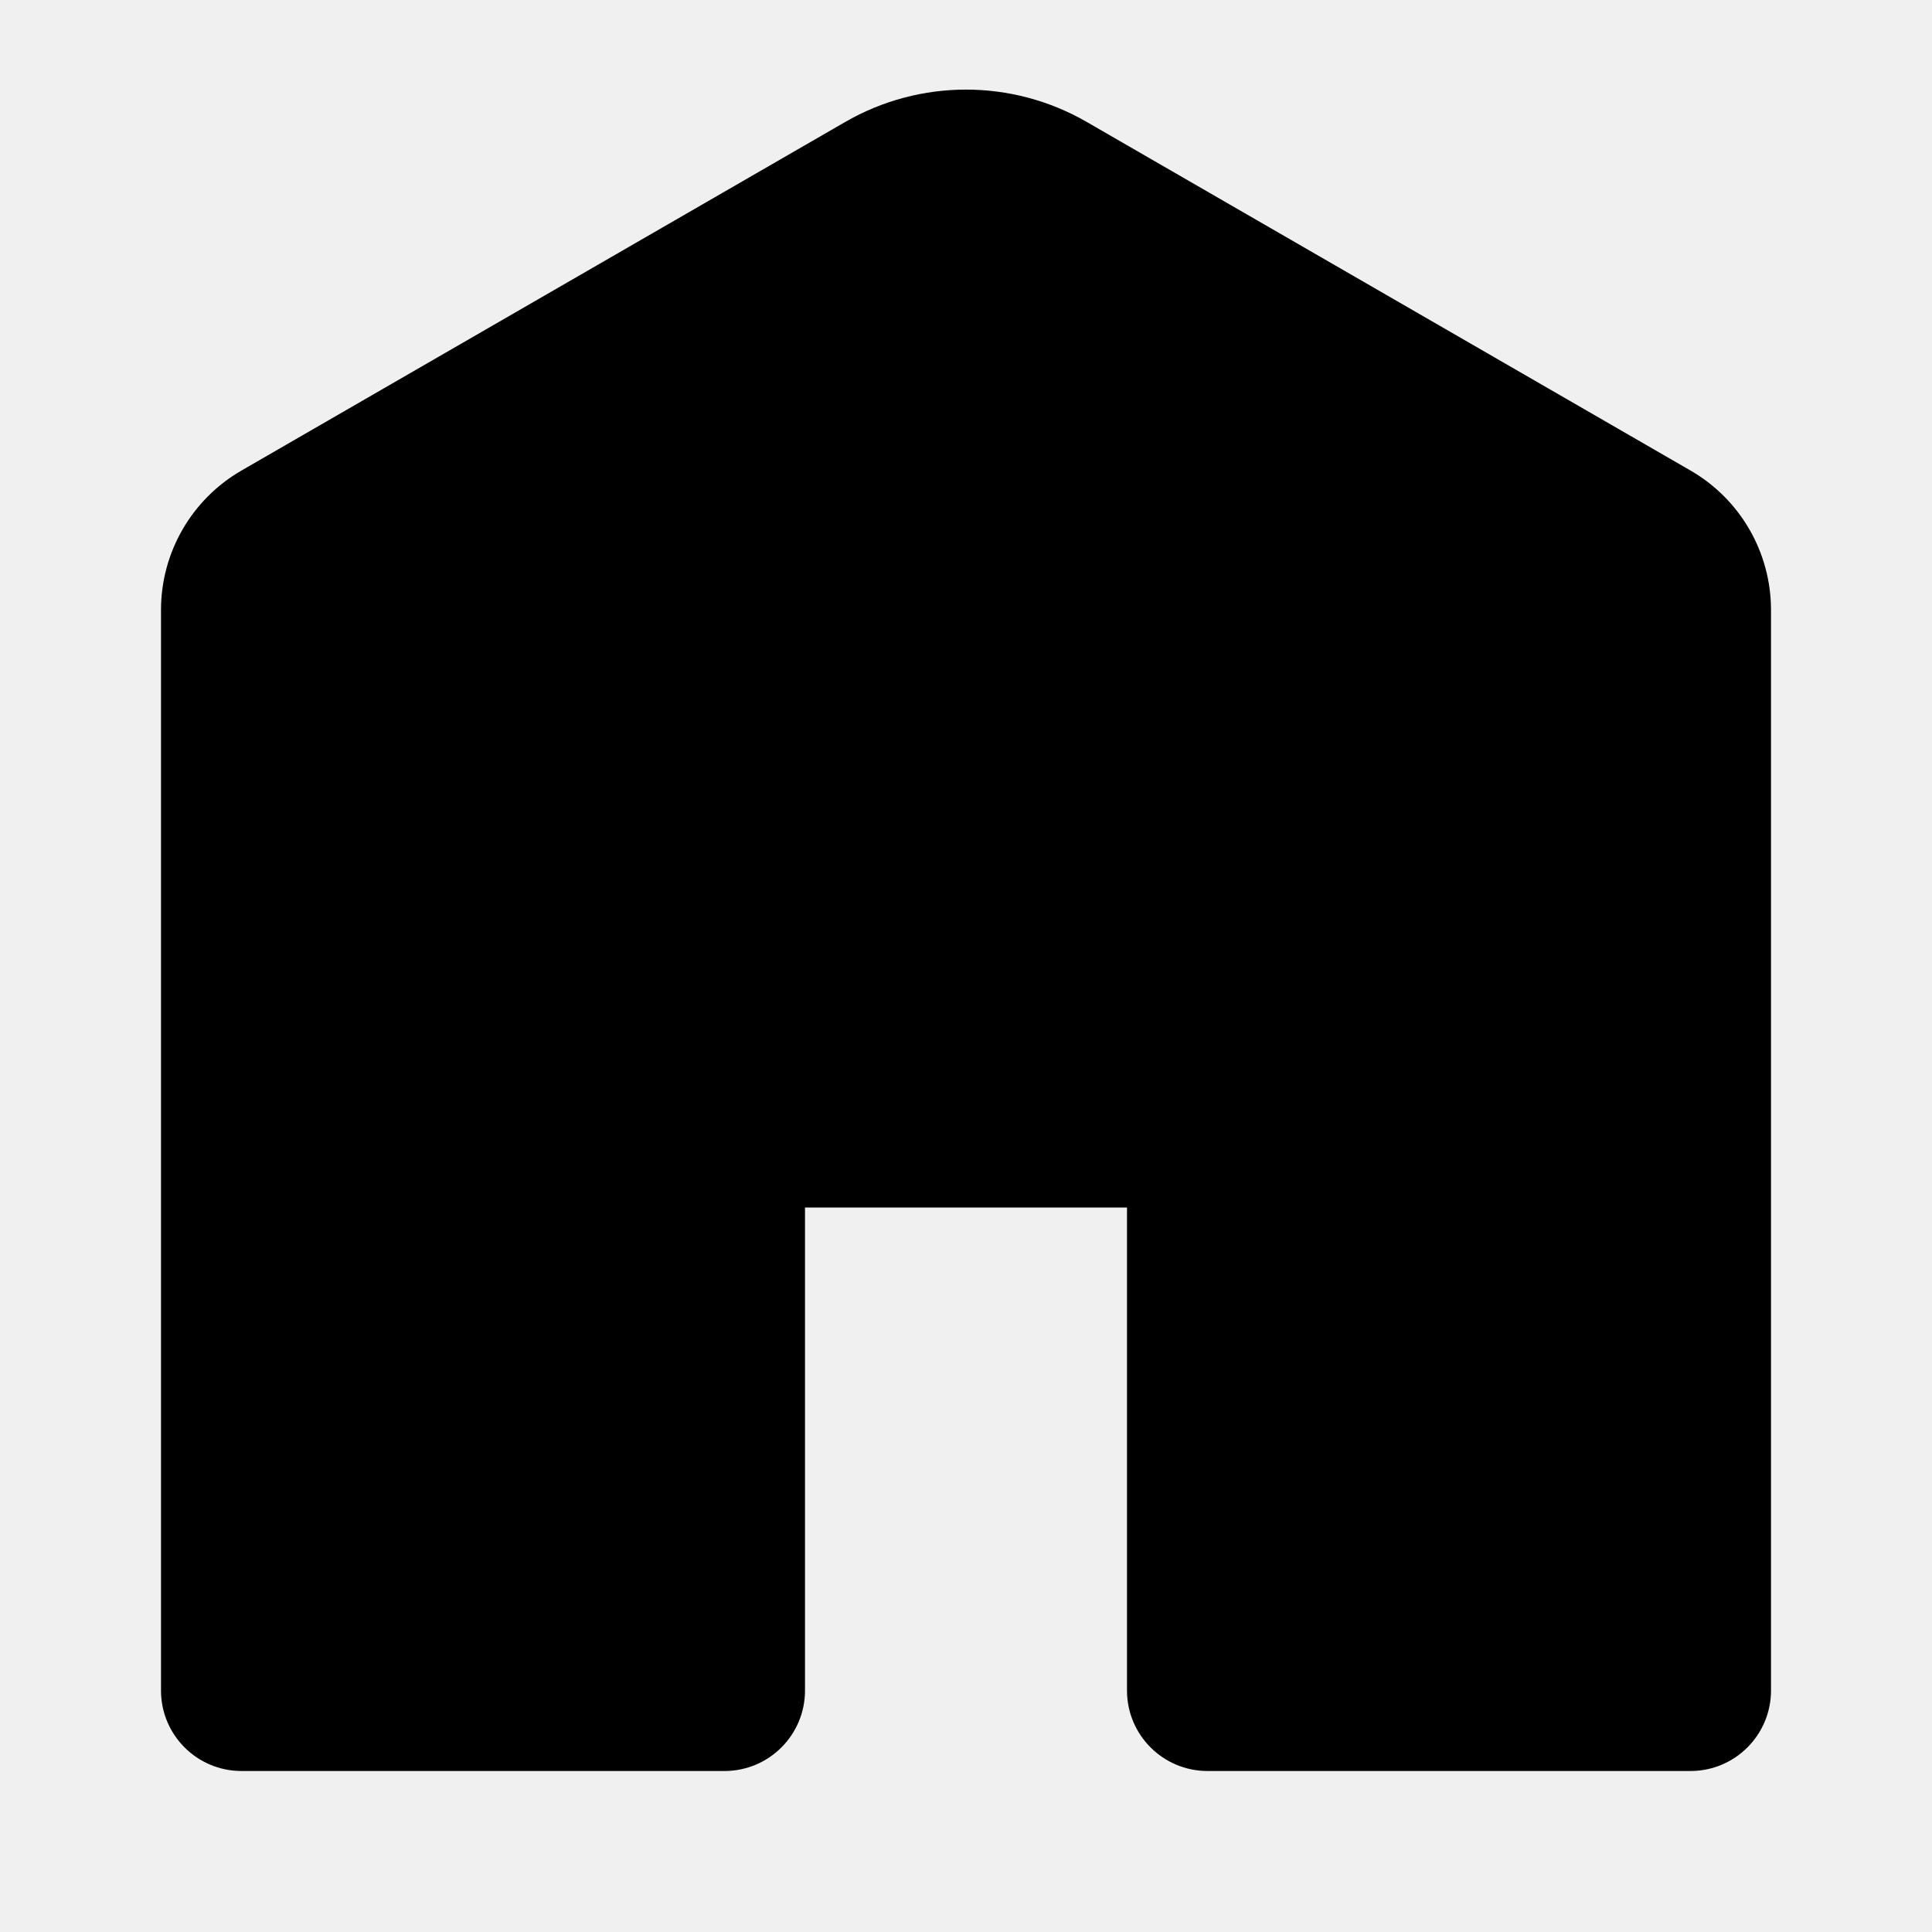
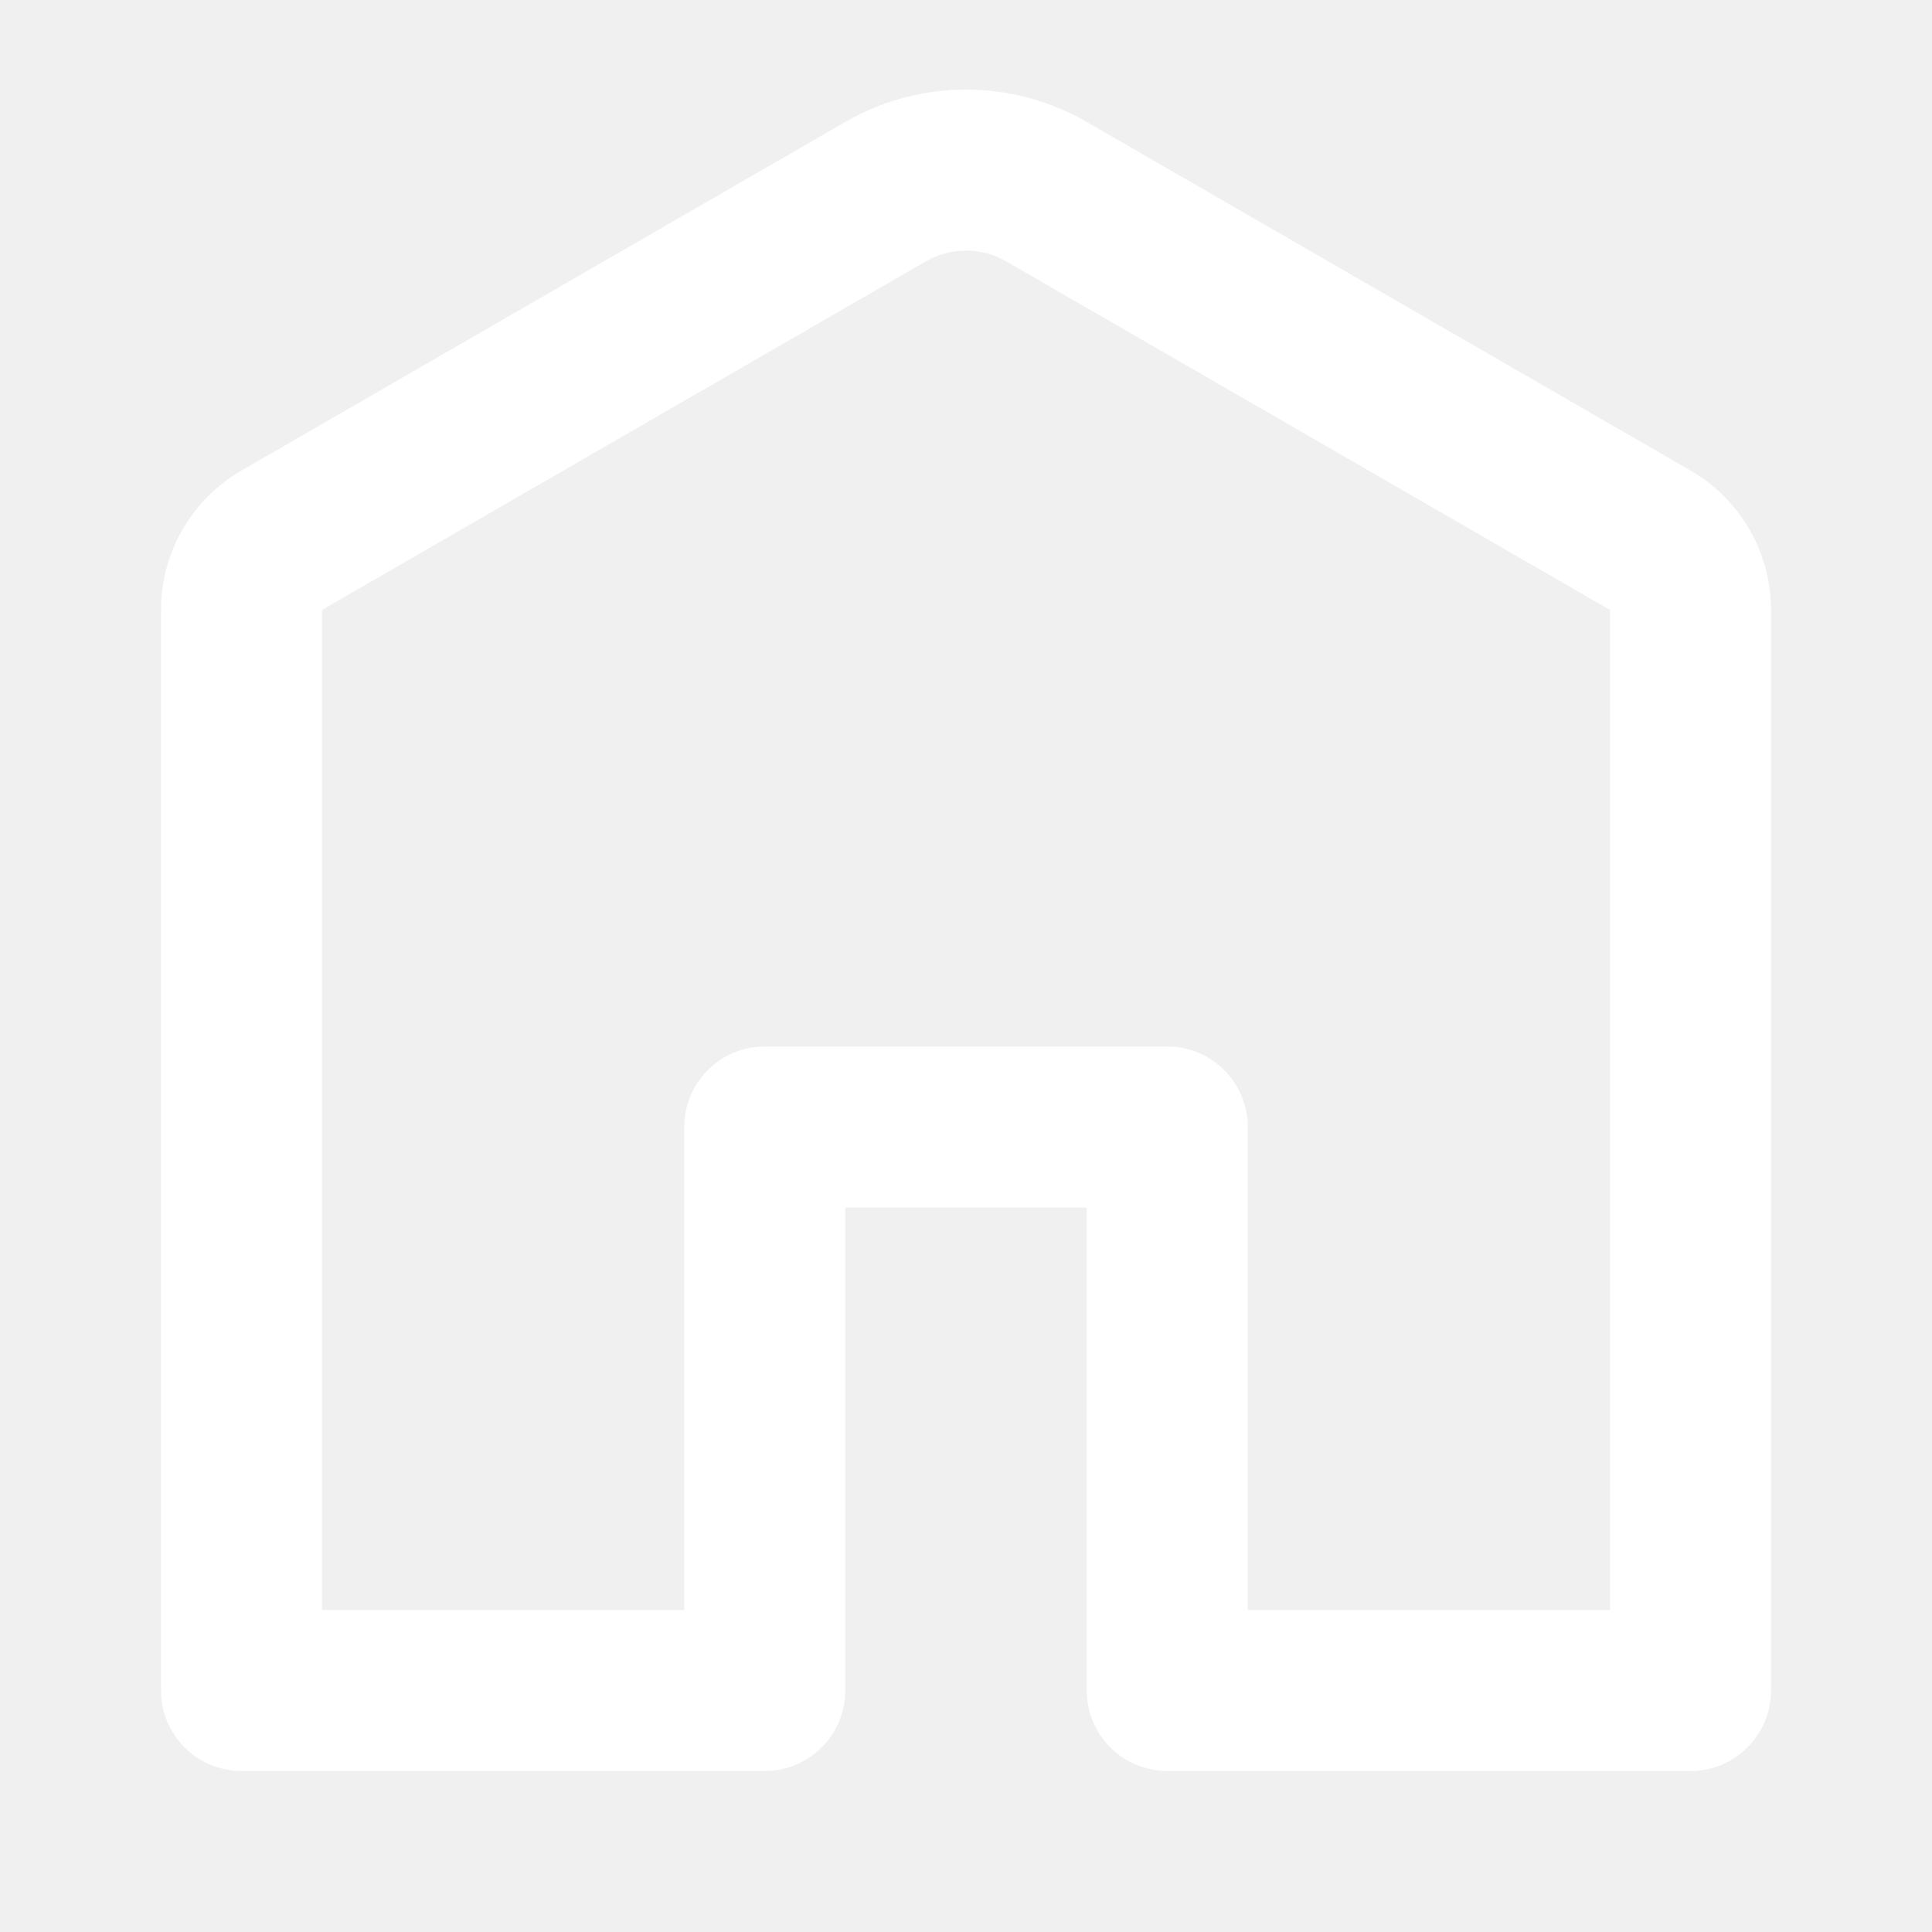
<svg xmlns="http://www.w3.org/2000/svg" data-encore-id="icon" role="img" aria-hidden="true" class="e-91000-icon e-91000-baseline" viewBox="0 0 24 24">
-   <path d="M13.5 1.515a3 3 0 0 0-3 0L3 5.845a2 2 0 0 0-1 1.732V21a1 1 0 0 0 1 1h6a1 1 0 0 0 1-1v-6h4v6a1 1 0 0 0 1 1h6a1 1 0 0 0 1-1V7.577a2 2 0 0 0-1-1.732z" />
+   <path fill="white" d="M12.5 3.247a1 1 0 0 0-1 0L4 7.577V20h4.5v-6a1 1 0 0 1 1-1h5a1 1 0 0 1 1 1v6H20V7.577zm-2-1.732a3 3 0 0 1 3 0l7.5 4.33a2 2 0 0 1 1 1.732V21a1 1 0 0 1-1 1h-6.5a1 1 0 0 1-1-1v-6h-3v6a1 1 0 0 1-1 1H3a1 1 0 0 1-1-1V7.577a2 2 0 0 1 1-1.732z" />
</svg>
